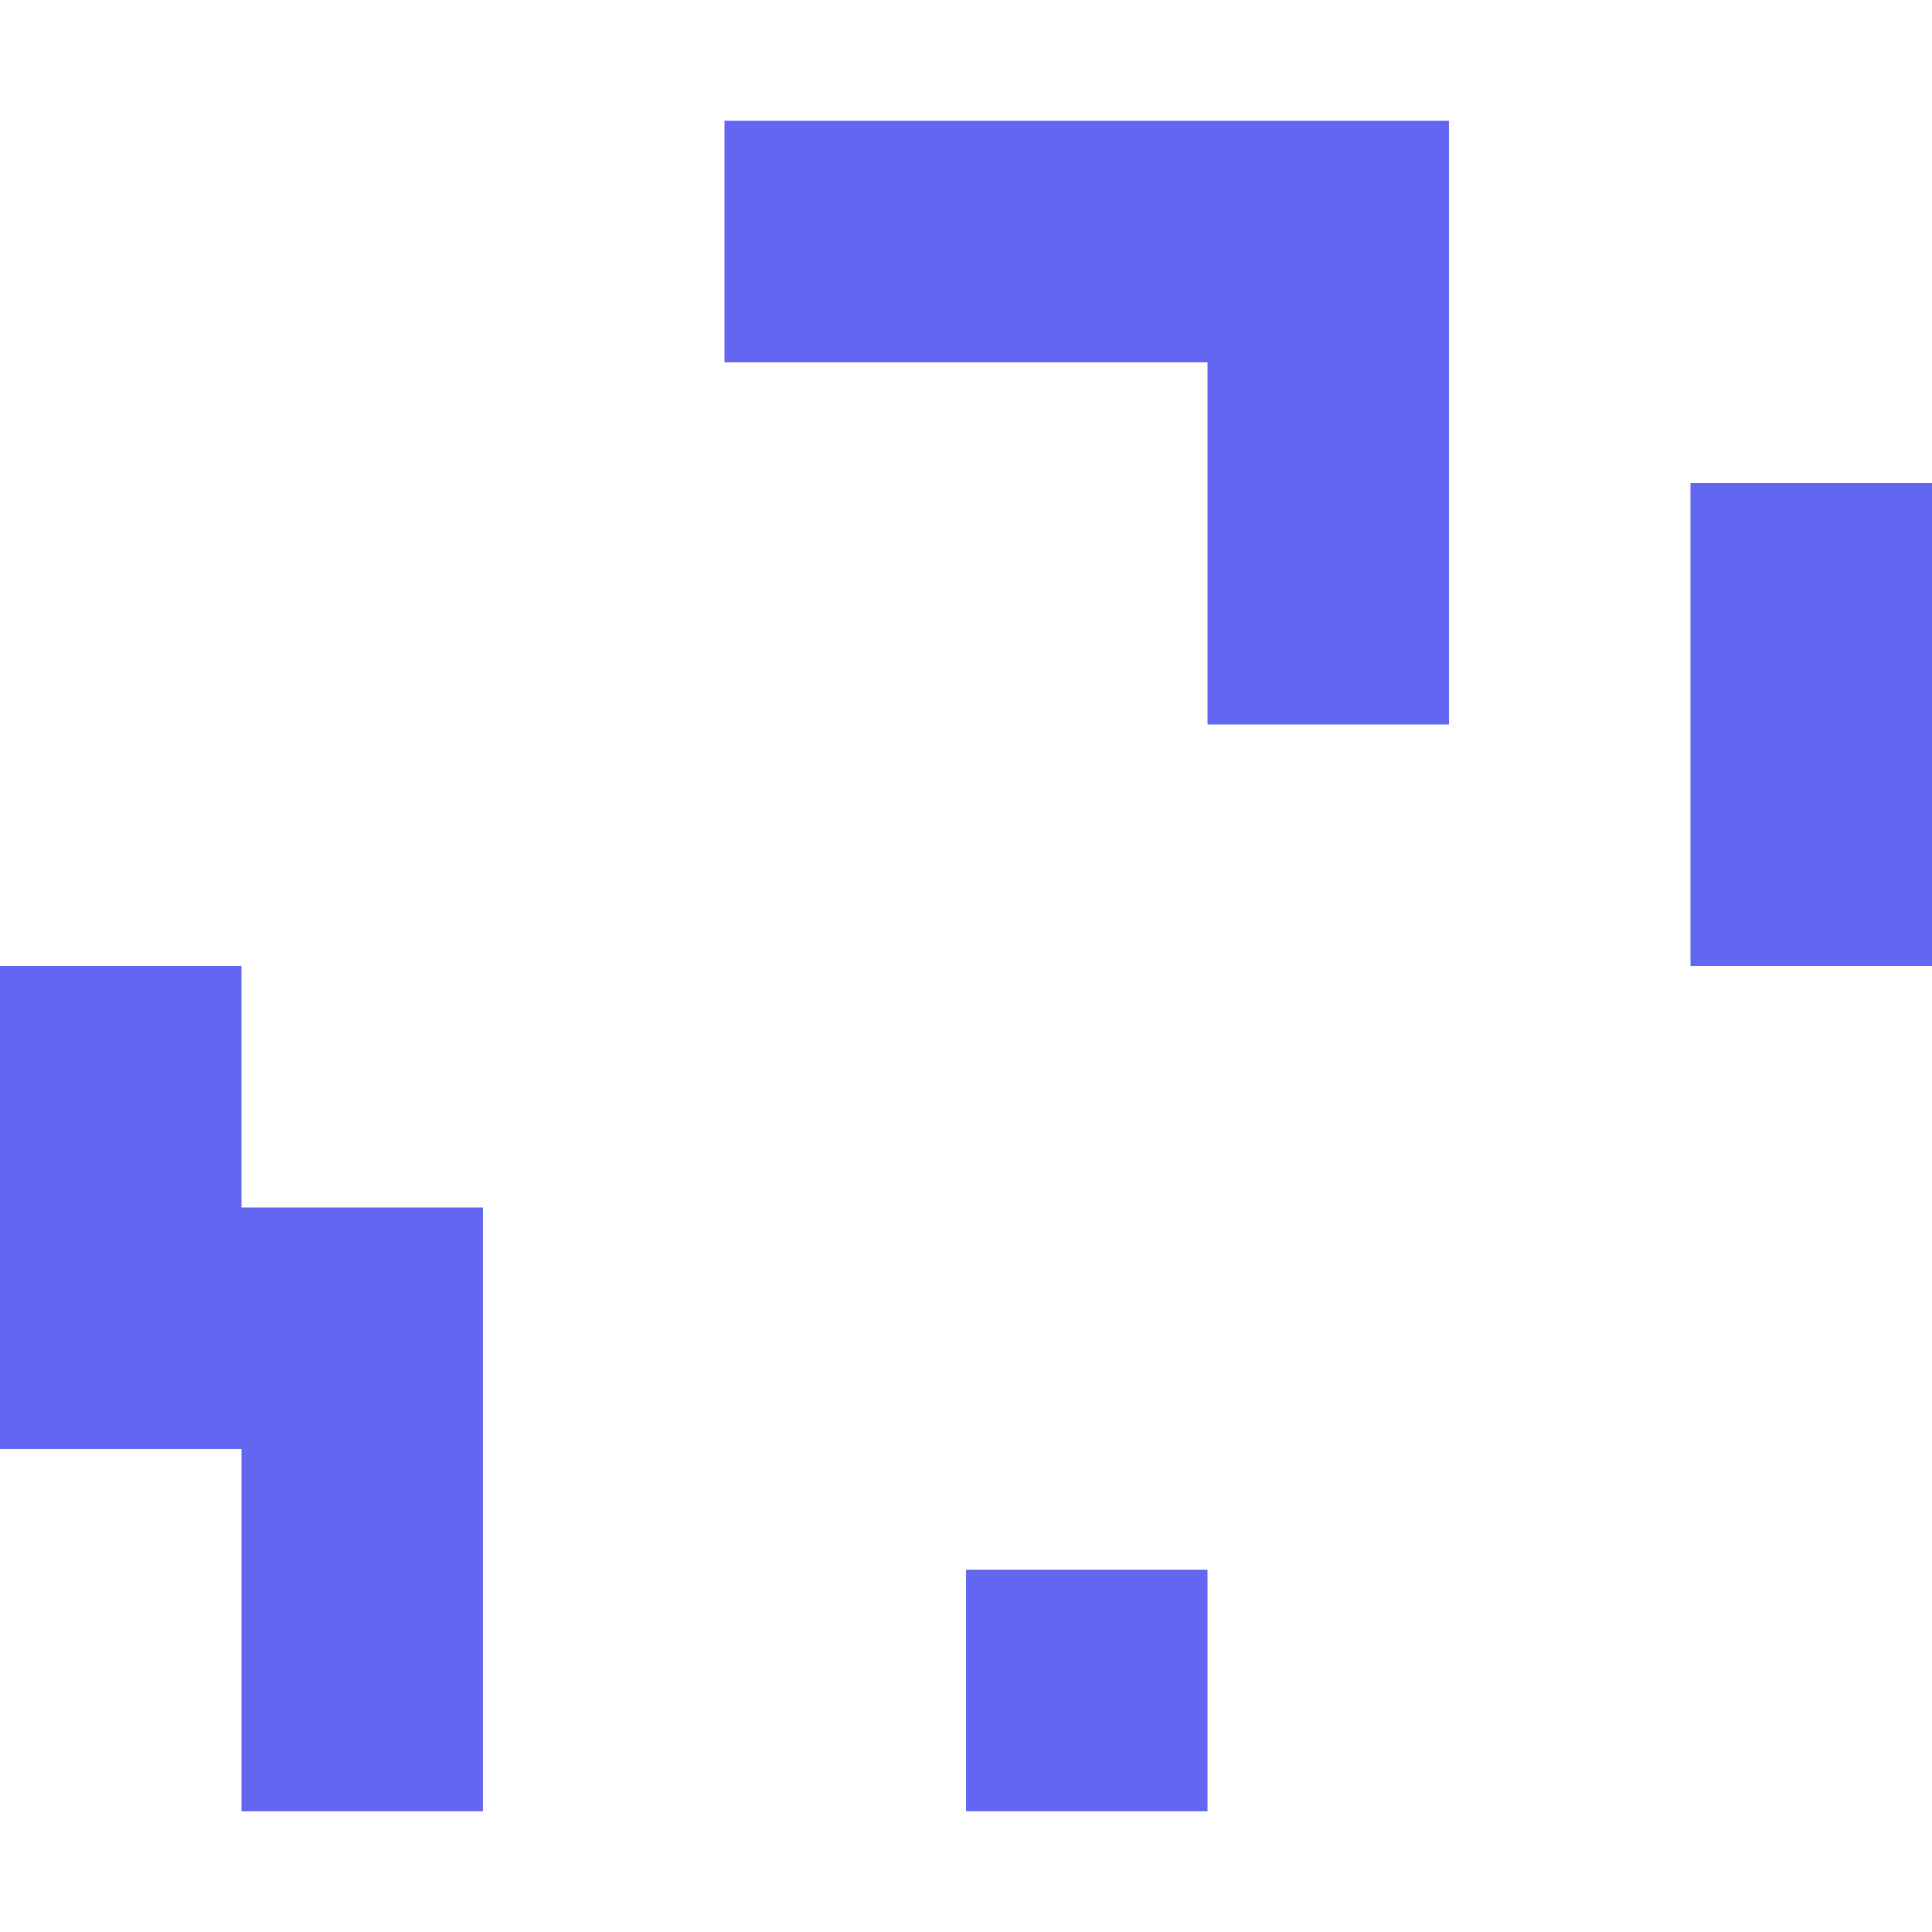
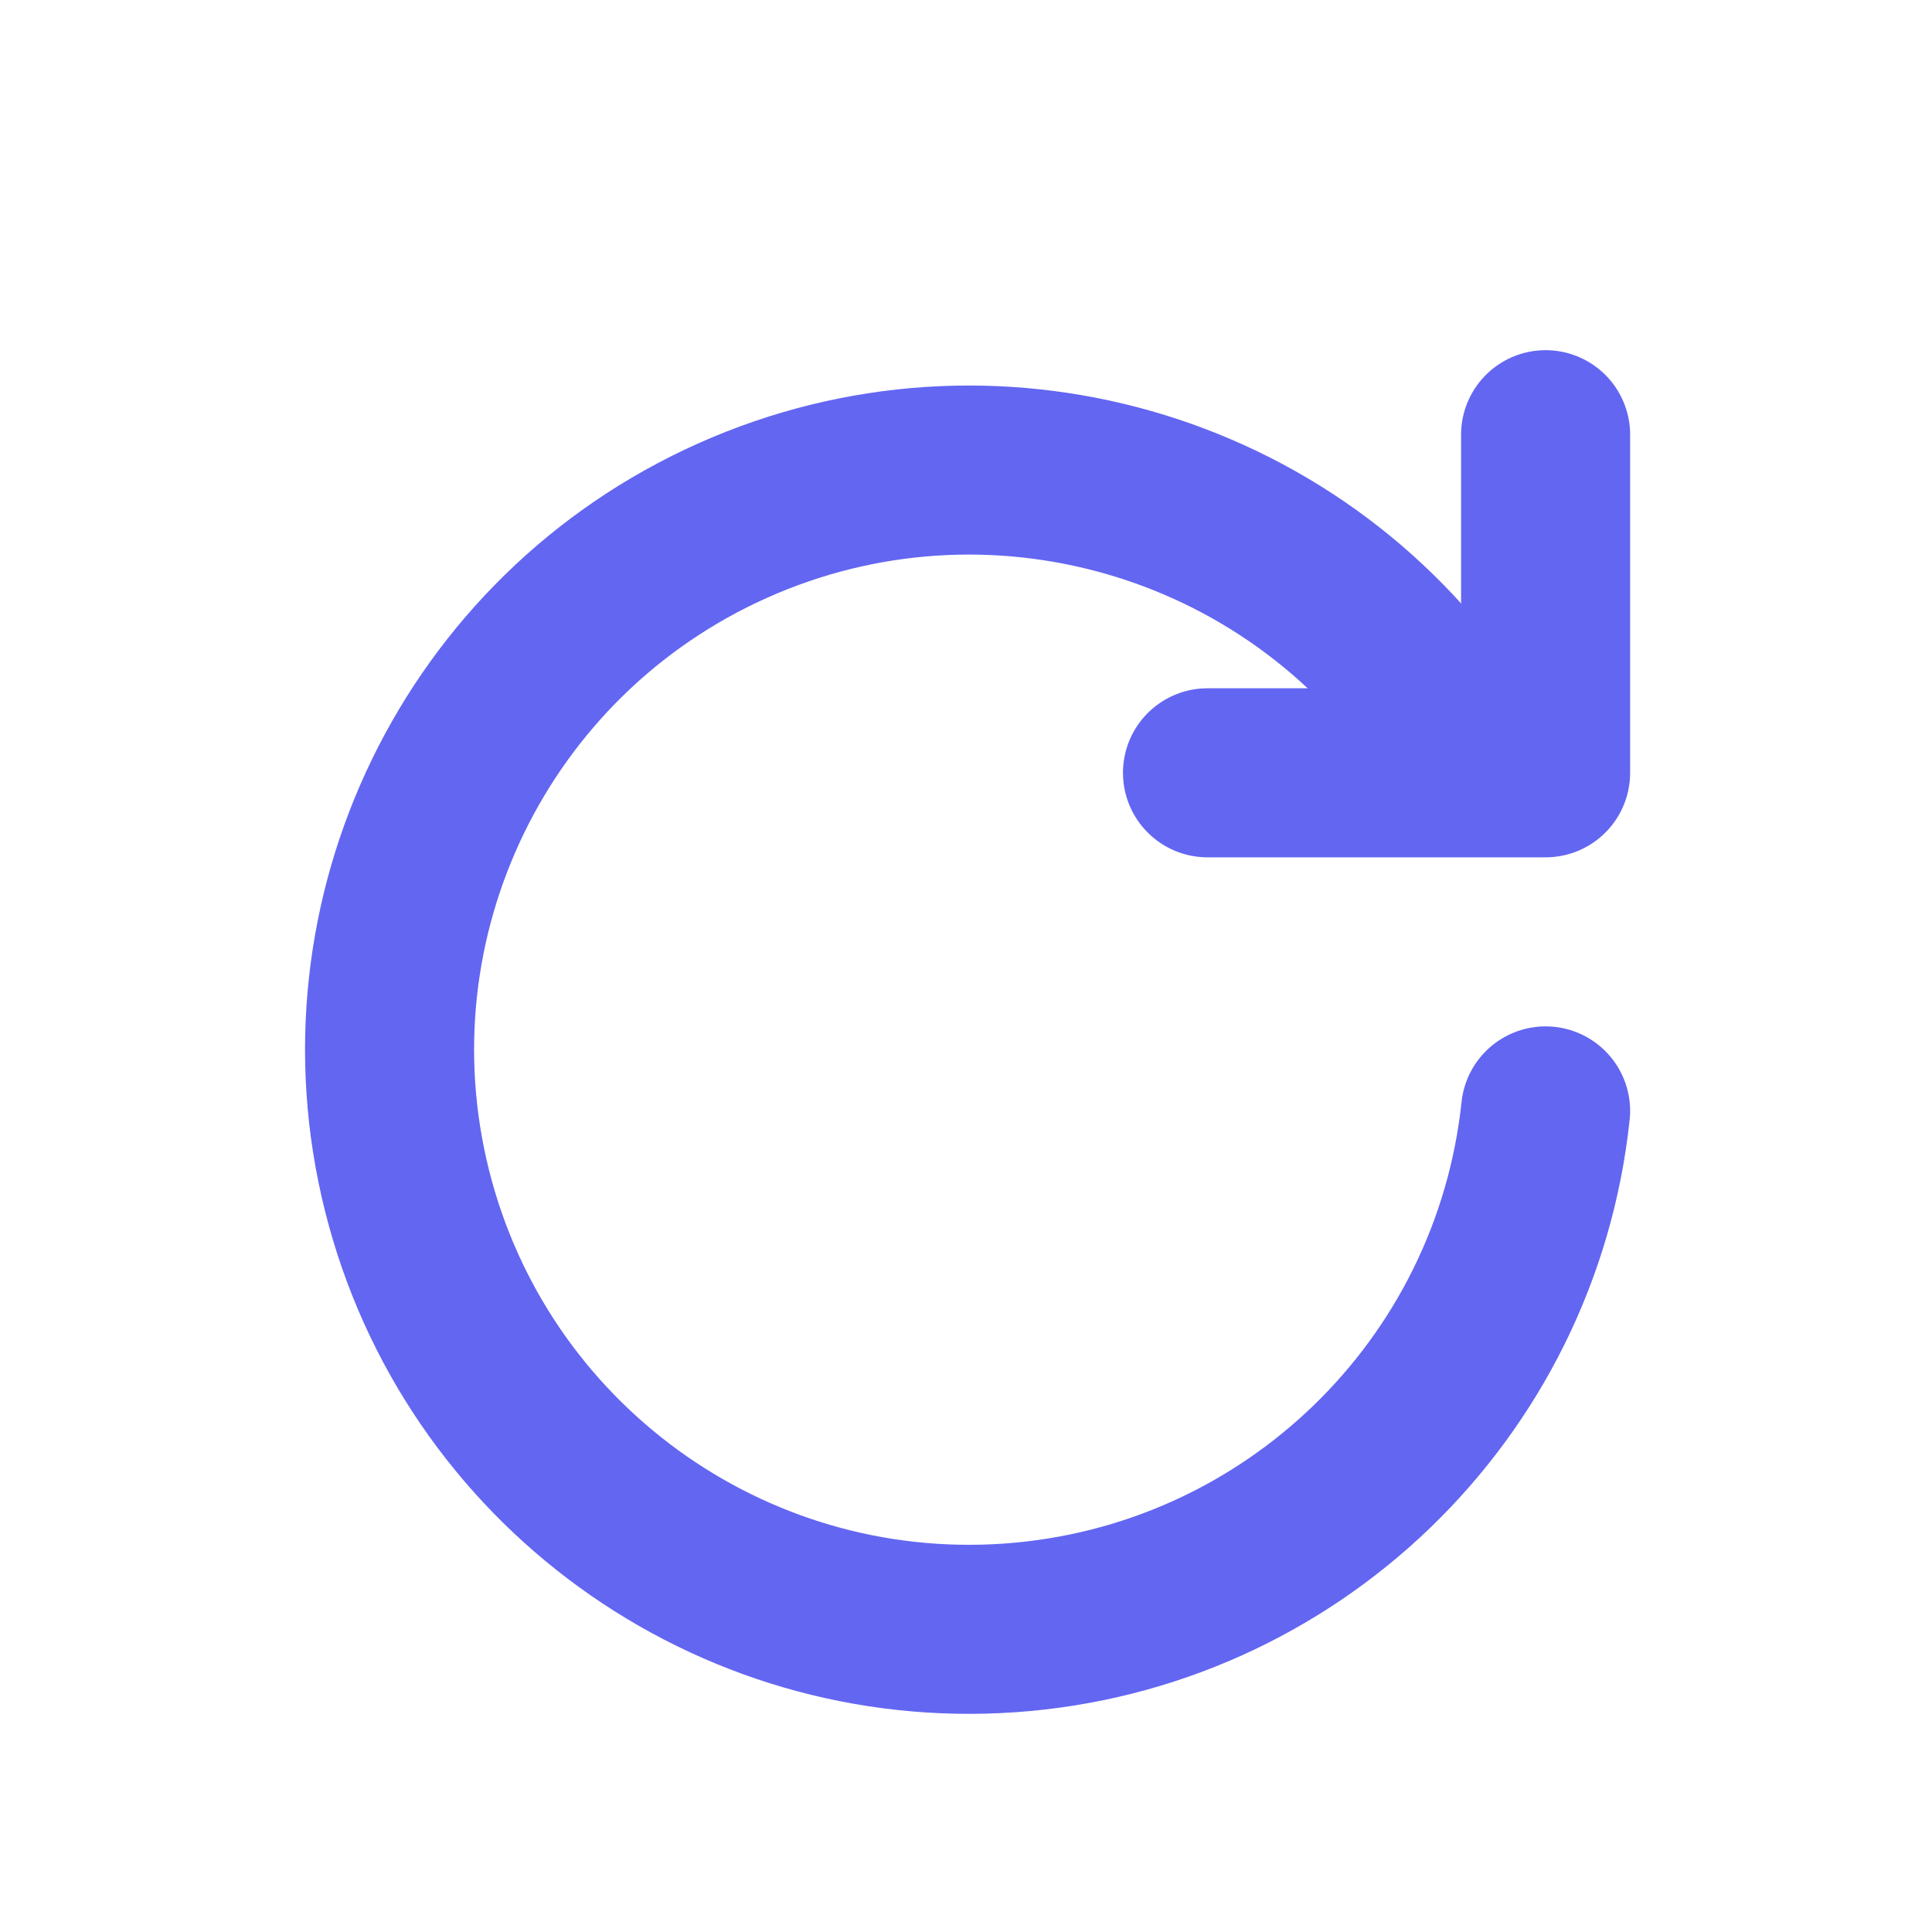
- <svg xmlns="http://www.w3.org/2000/svg" viewBox="0 0 16 16" width="40" height="40">
-   <path fill="#6366f1" d="M6 1h6v2H6zm6 0v5h-2V3H6V1zm2 3h2v4h-2zM4 15h6v-2H4zm-2 0v-5h2v3h4v2zm-2-7h2v4H0z" />
+ <svg xmlns="http://www.w3.org/2000/svg" viewBox="0 0 40 40" width="40" height="40" fill="none">
+   <path d="M30 15A12 12 0 1 0 32 23" stroke="#6366f1" stroke-width="3.5" stroke-linecap="round" />
+   <path d="M32 9v7h-7" stroke="#6366f1" stroke-width="3.5" stroke-linecap="round" stroke-linejoin="round" />
</svg>
